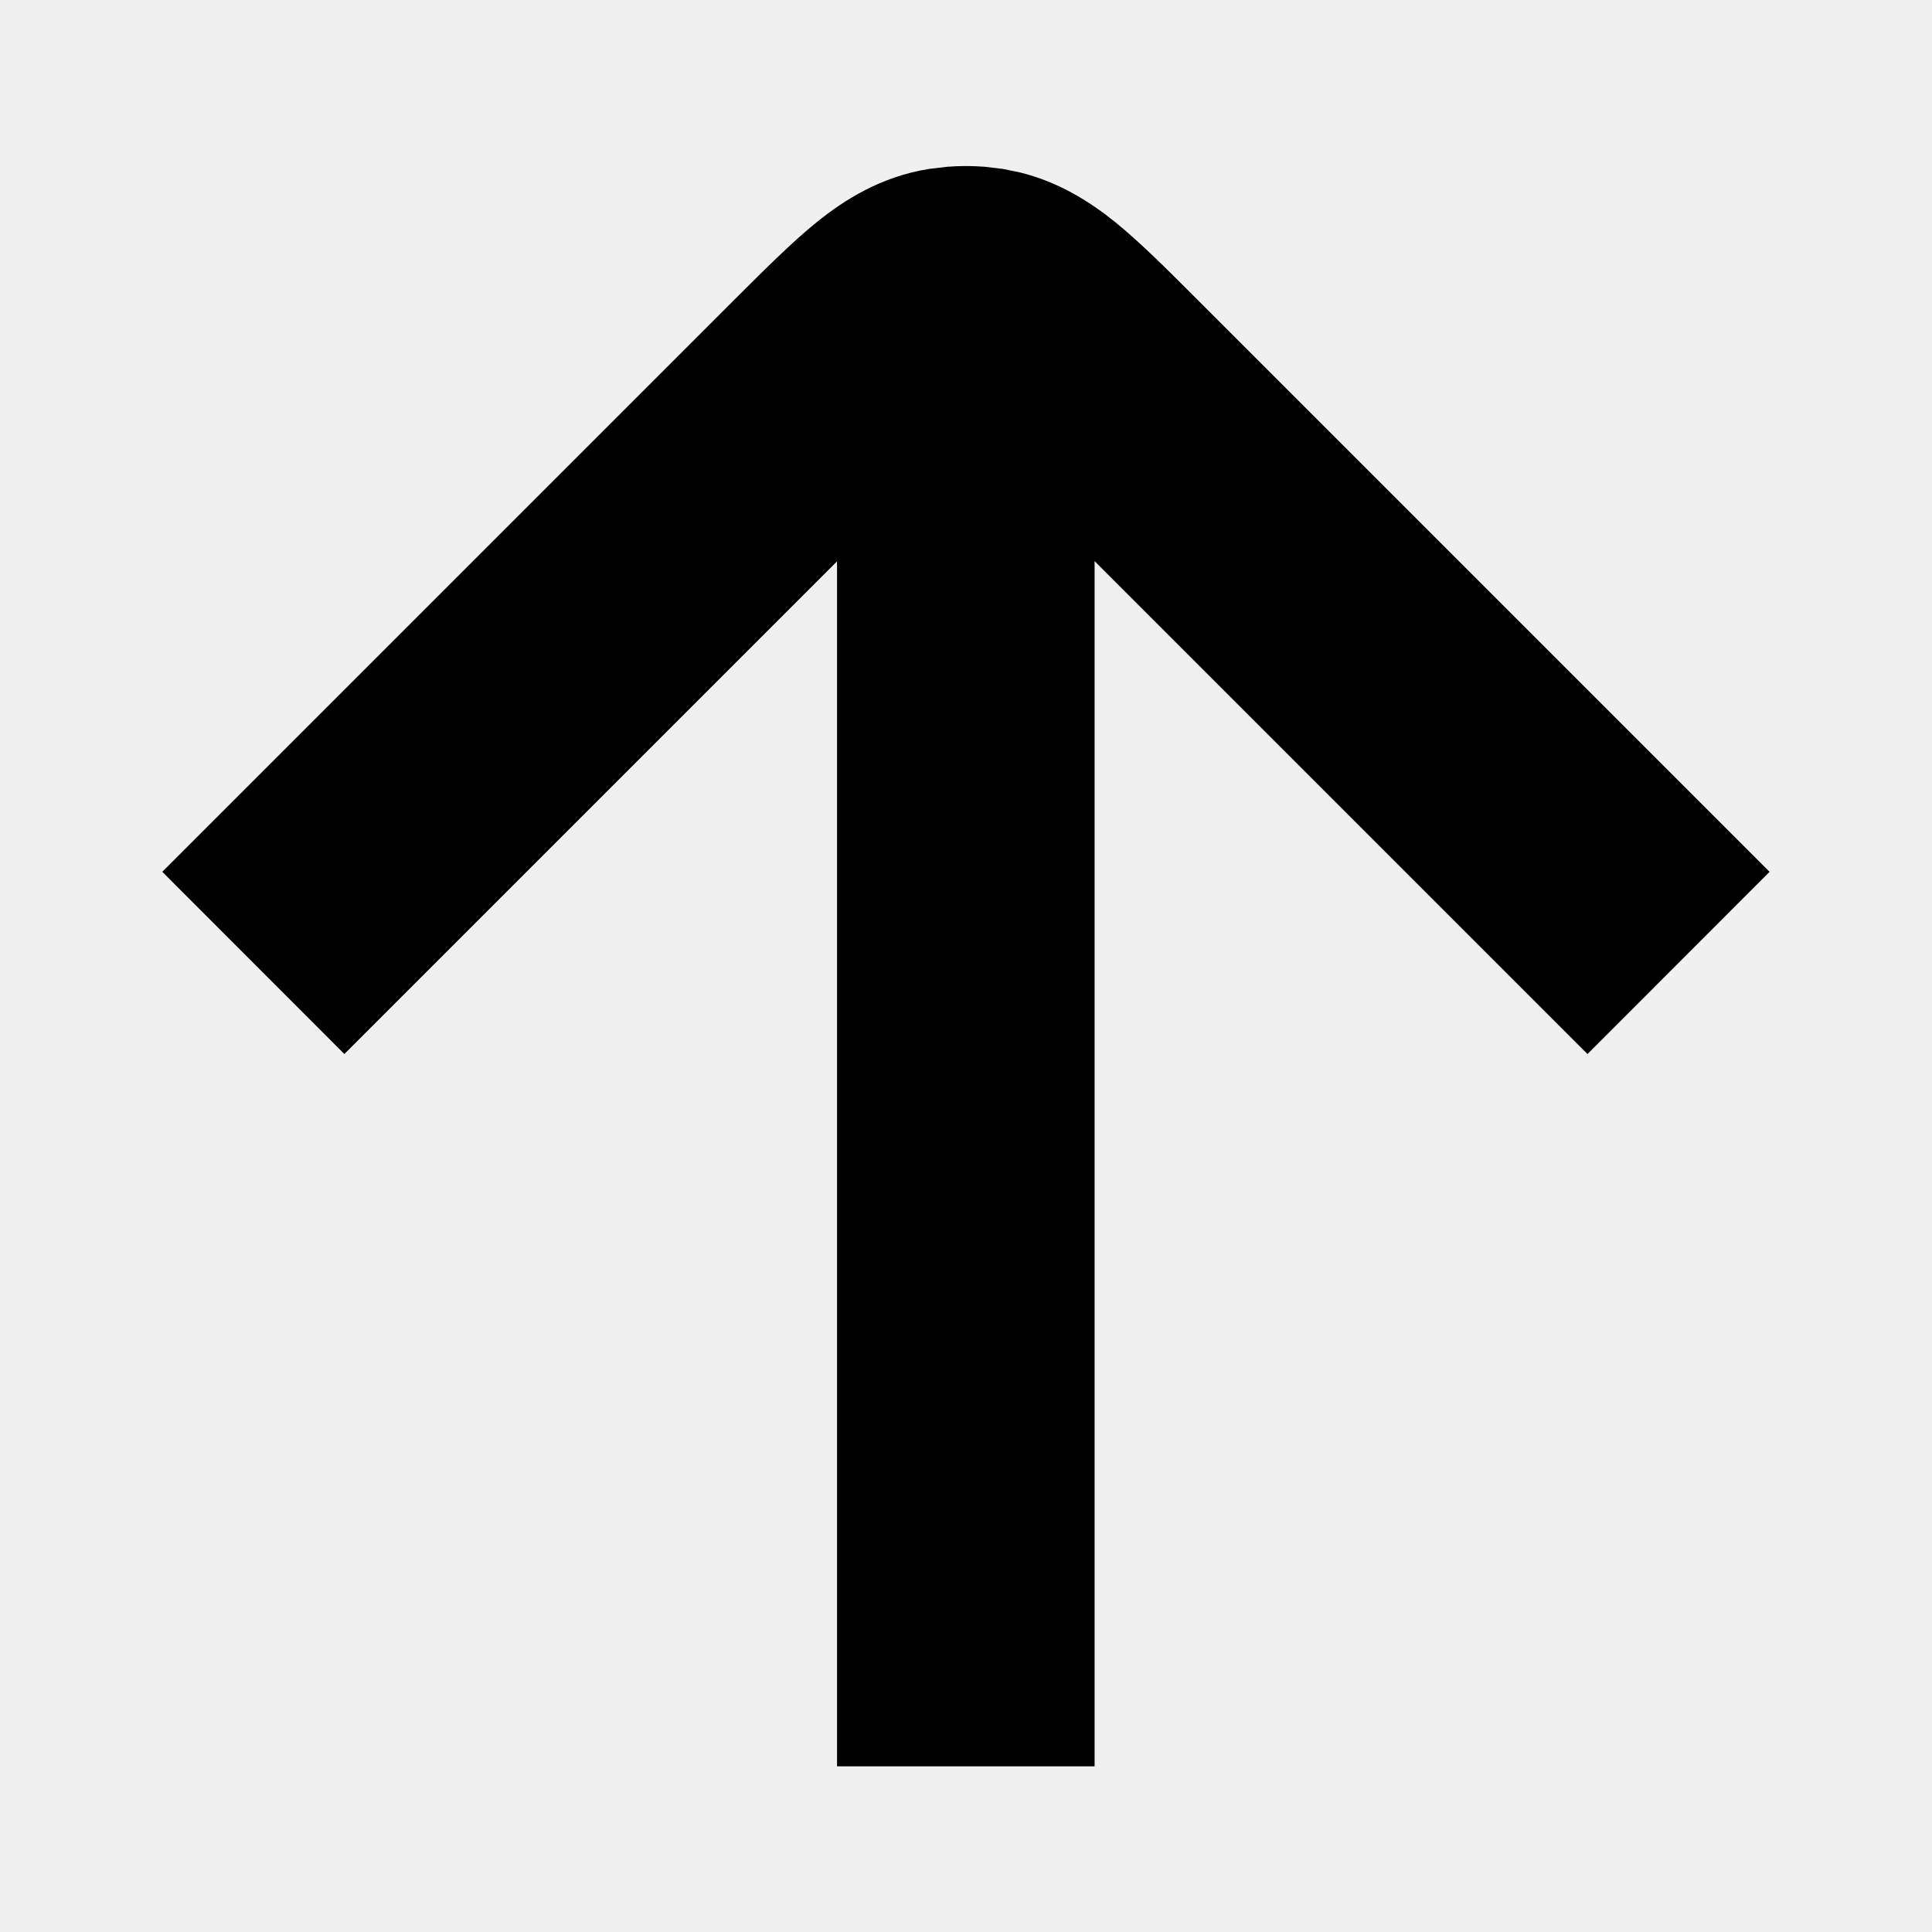
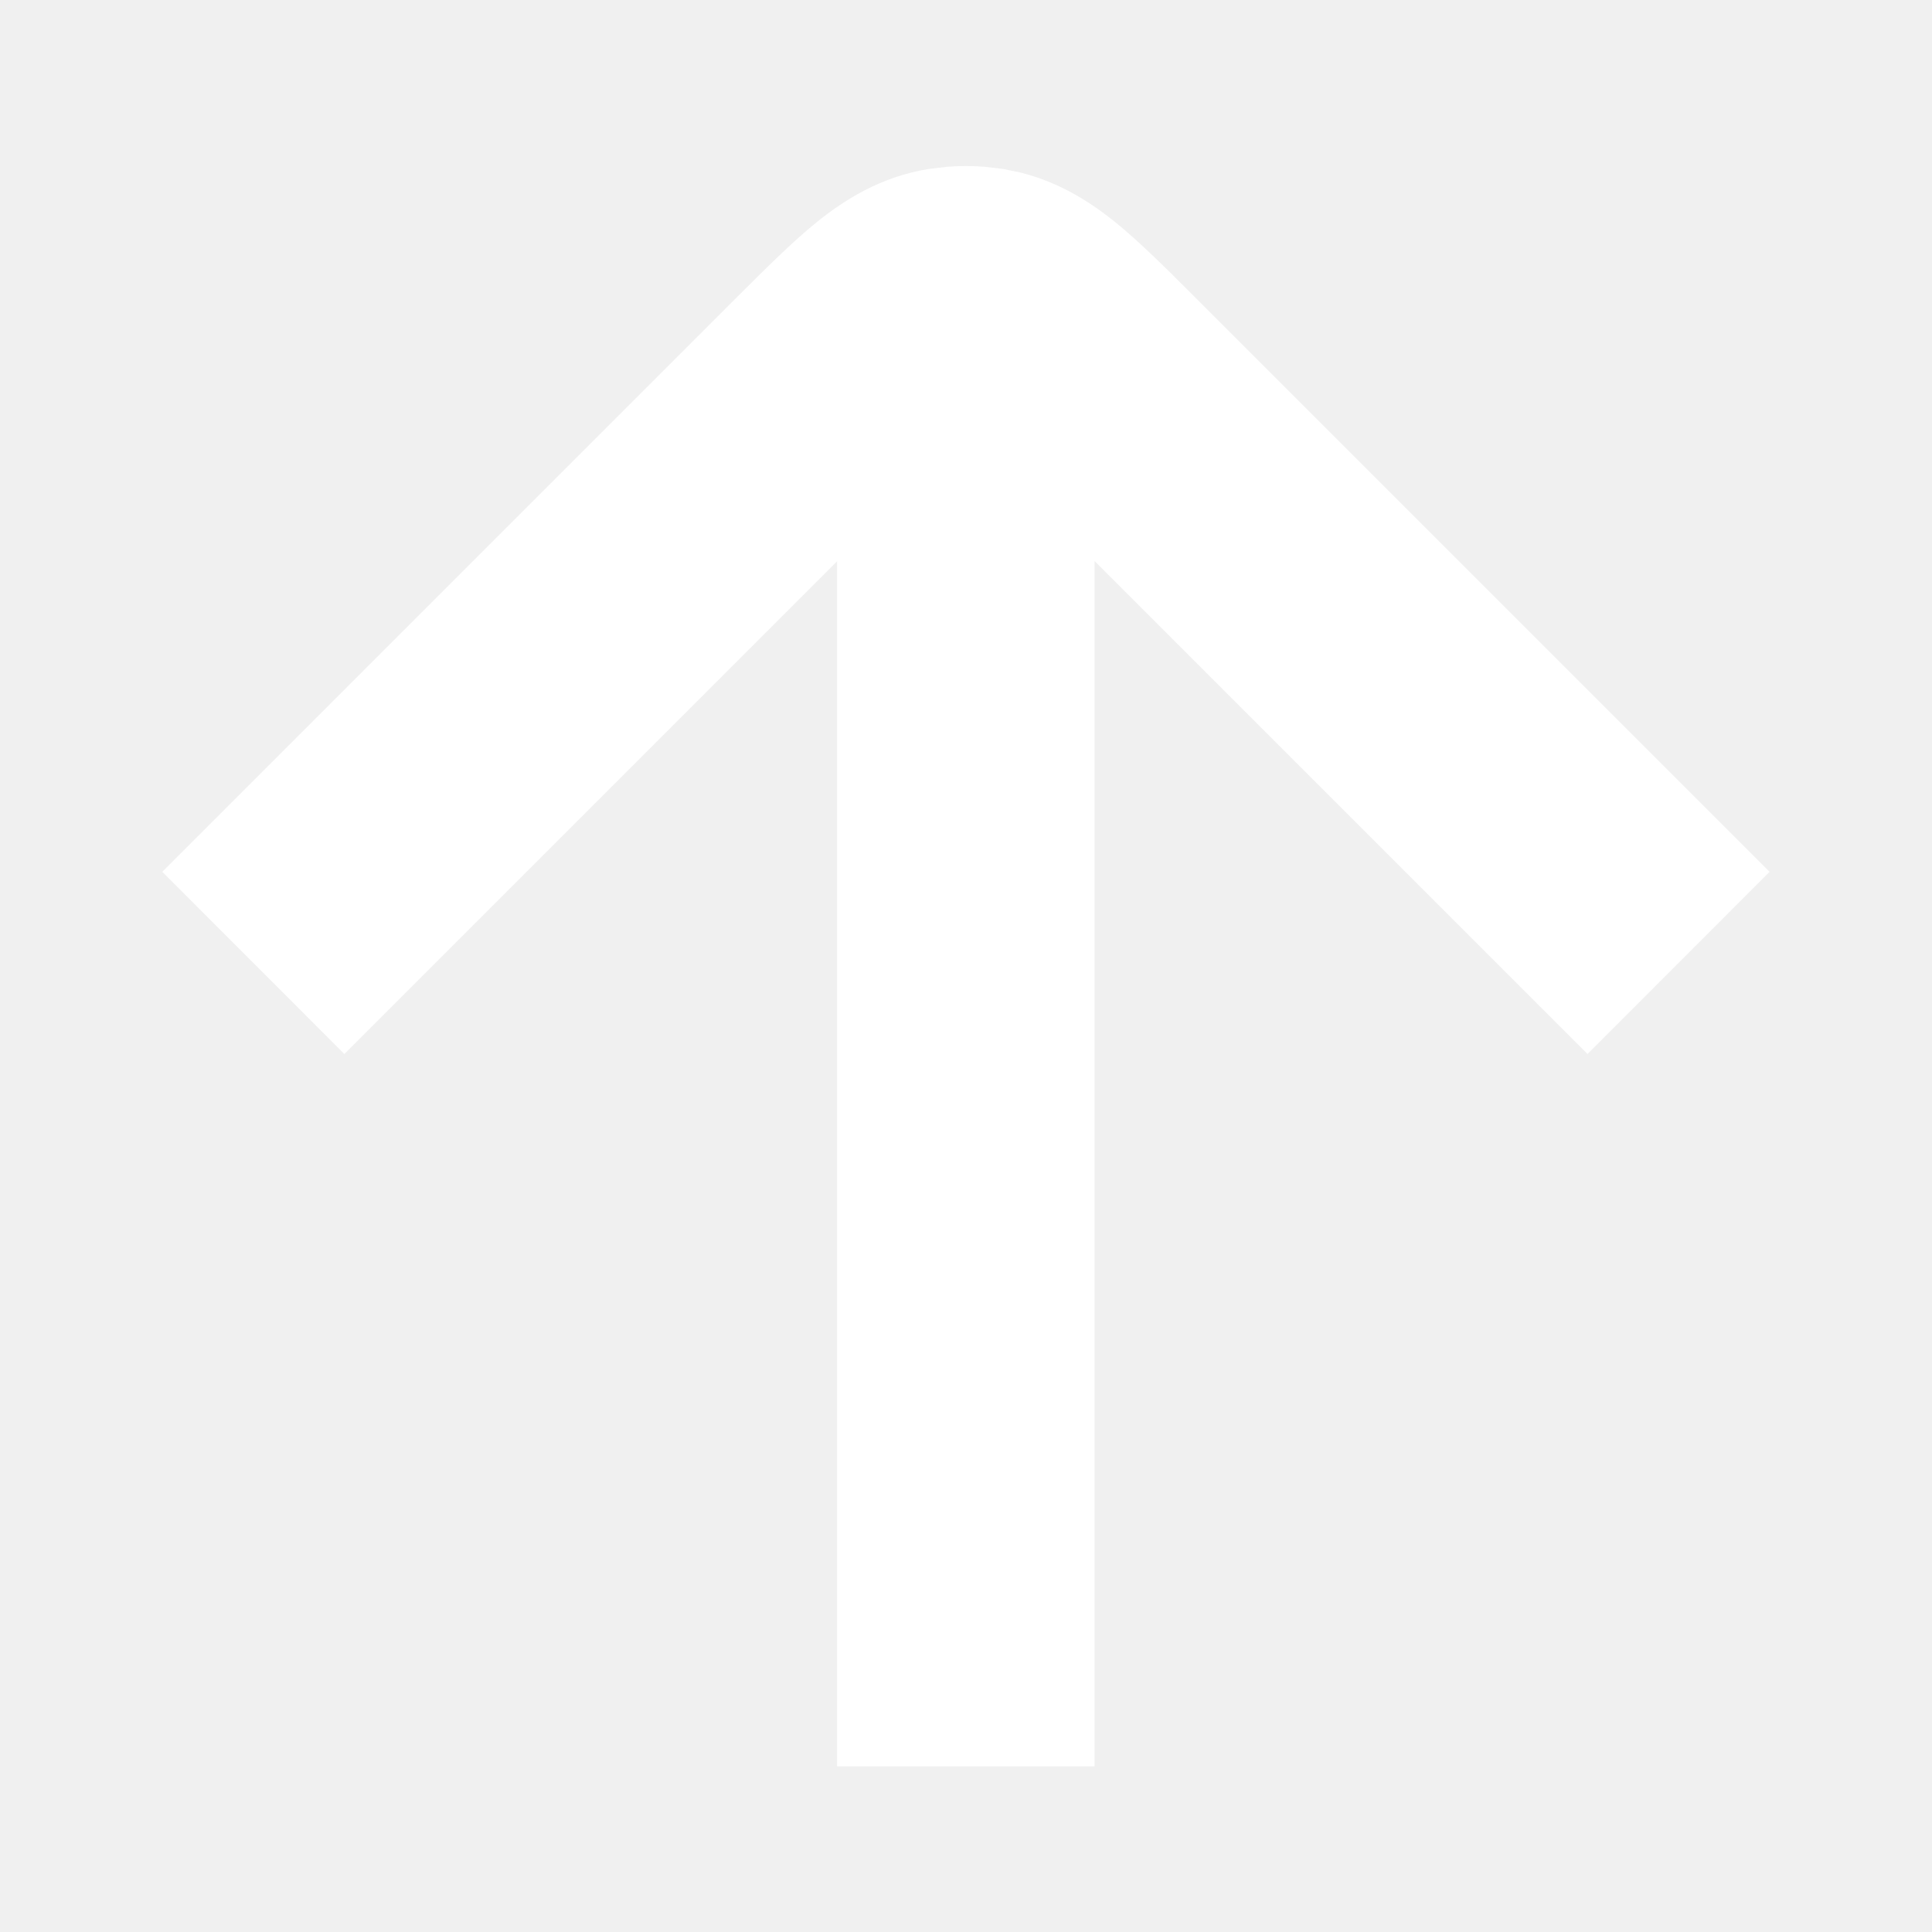
- <svg xmlns="http://www.w3.org/2000/svg" viewBox="0 0 16 16">
-   <path fill="#000" d="M9.065,2.32V14.628H6.932V2.32H9.065Z" />
-   <path fill="#000" d="M8.153,1.381L8.306,1.399L8.451,1.429C8.781,1.511 9.037,1.68 9.234,1.838C9.442,2.007 9.667,2.232 9.885,2.45L14.655,7.22L13.147,8.729L8.377,3.959C8.257,3.839 8.161,3.745 8.078,3.665C8.049,3.637 8.022,3.614 7.999,3.593C7.976,3.614 7.949,3.637 7.92,3.665C7.837,3.745 7.742,3.839 7.622,3.959L2.852,8.729L1.344,7.22L6.114,2.45C6.333,2.232 6.557,2.007 6.766,1.838C6.99,1.658 7.292,1.463 7.694,1.399L7.846,1.381C7.948,1.373 8.051,1.373 8.153,1.381Z" />
+ <svg xmlns="http://www.w3.org/2000/svg" viewBox="0 0 16 16" width="16" height="16">
+   <path d="M9.065,2.32V14.628H6.932V2.32H9.065Z" fill="#ffffff" />
+   <path d="M8.153,1.381L8.306,1.399L8.451,1.429C8.781,1.511 9.037,1.68 9.234,1.838C9.442,2.007 9.667,2.232 9.885,2.45L14.655,7.22L13.147,8.729L8.377,3.959C8.257,3.839 8.161,3.745 8.078,3.665C8.049,3.637 8.022,3.614 7.999,3.593C7.976,3.614 7.949,3.637 7.92,3.665C7.837,3.745 7.742,3.839 7.622,3.959L2.852,8.729L1.344,7.22L6.114,2.45C6.333,2.232 6.557,2.007 6.766,1.838C6.99,1.658 7.292,1.463 7.694,1.399L7.846,1.381C7.948,1.373 8.051,1.373 8.153,1.381Z" fill="#ffffff" />
</svg>
